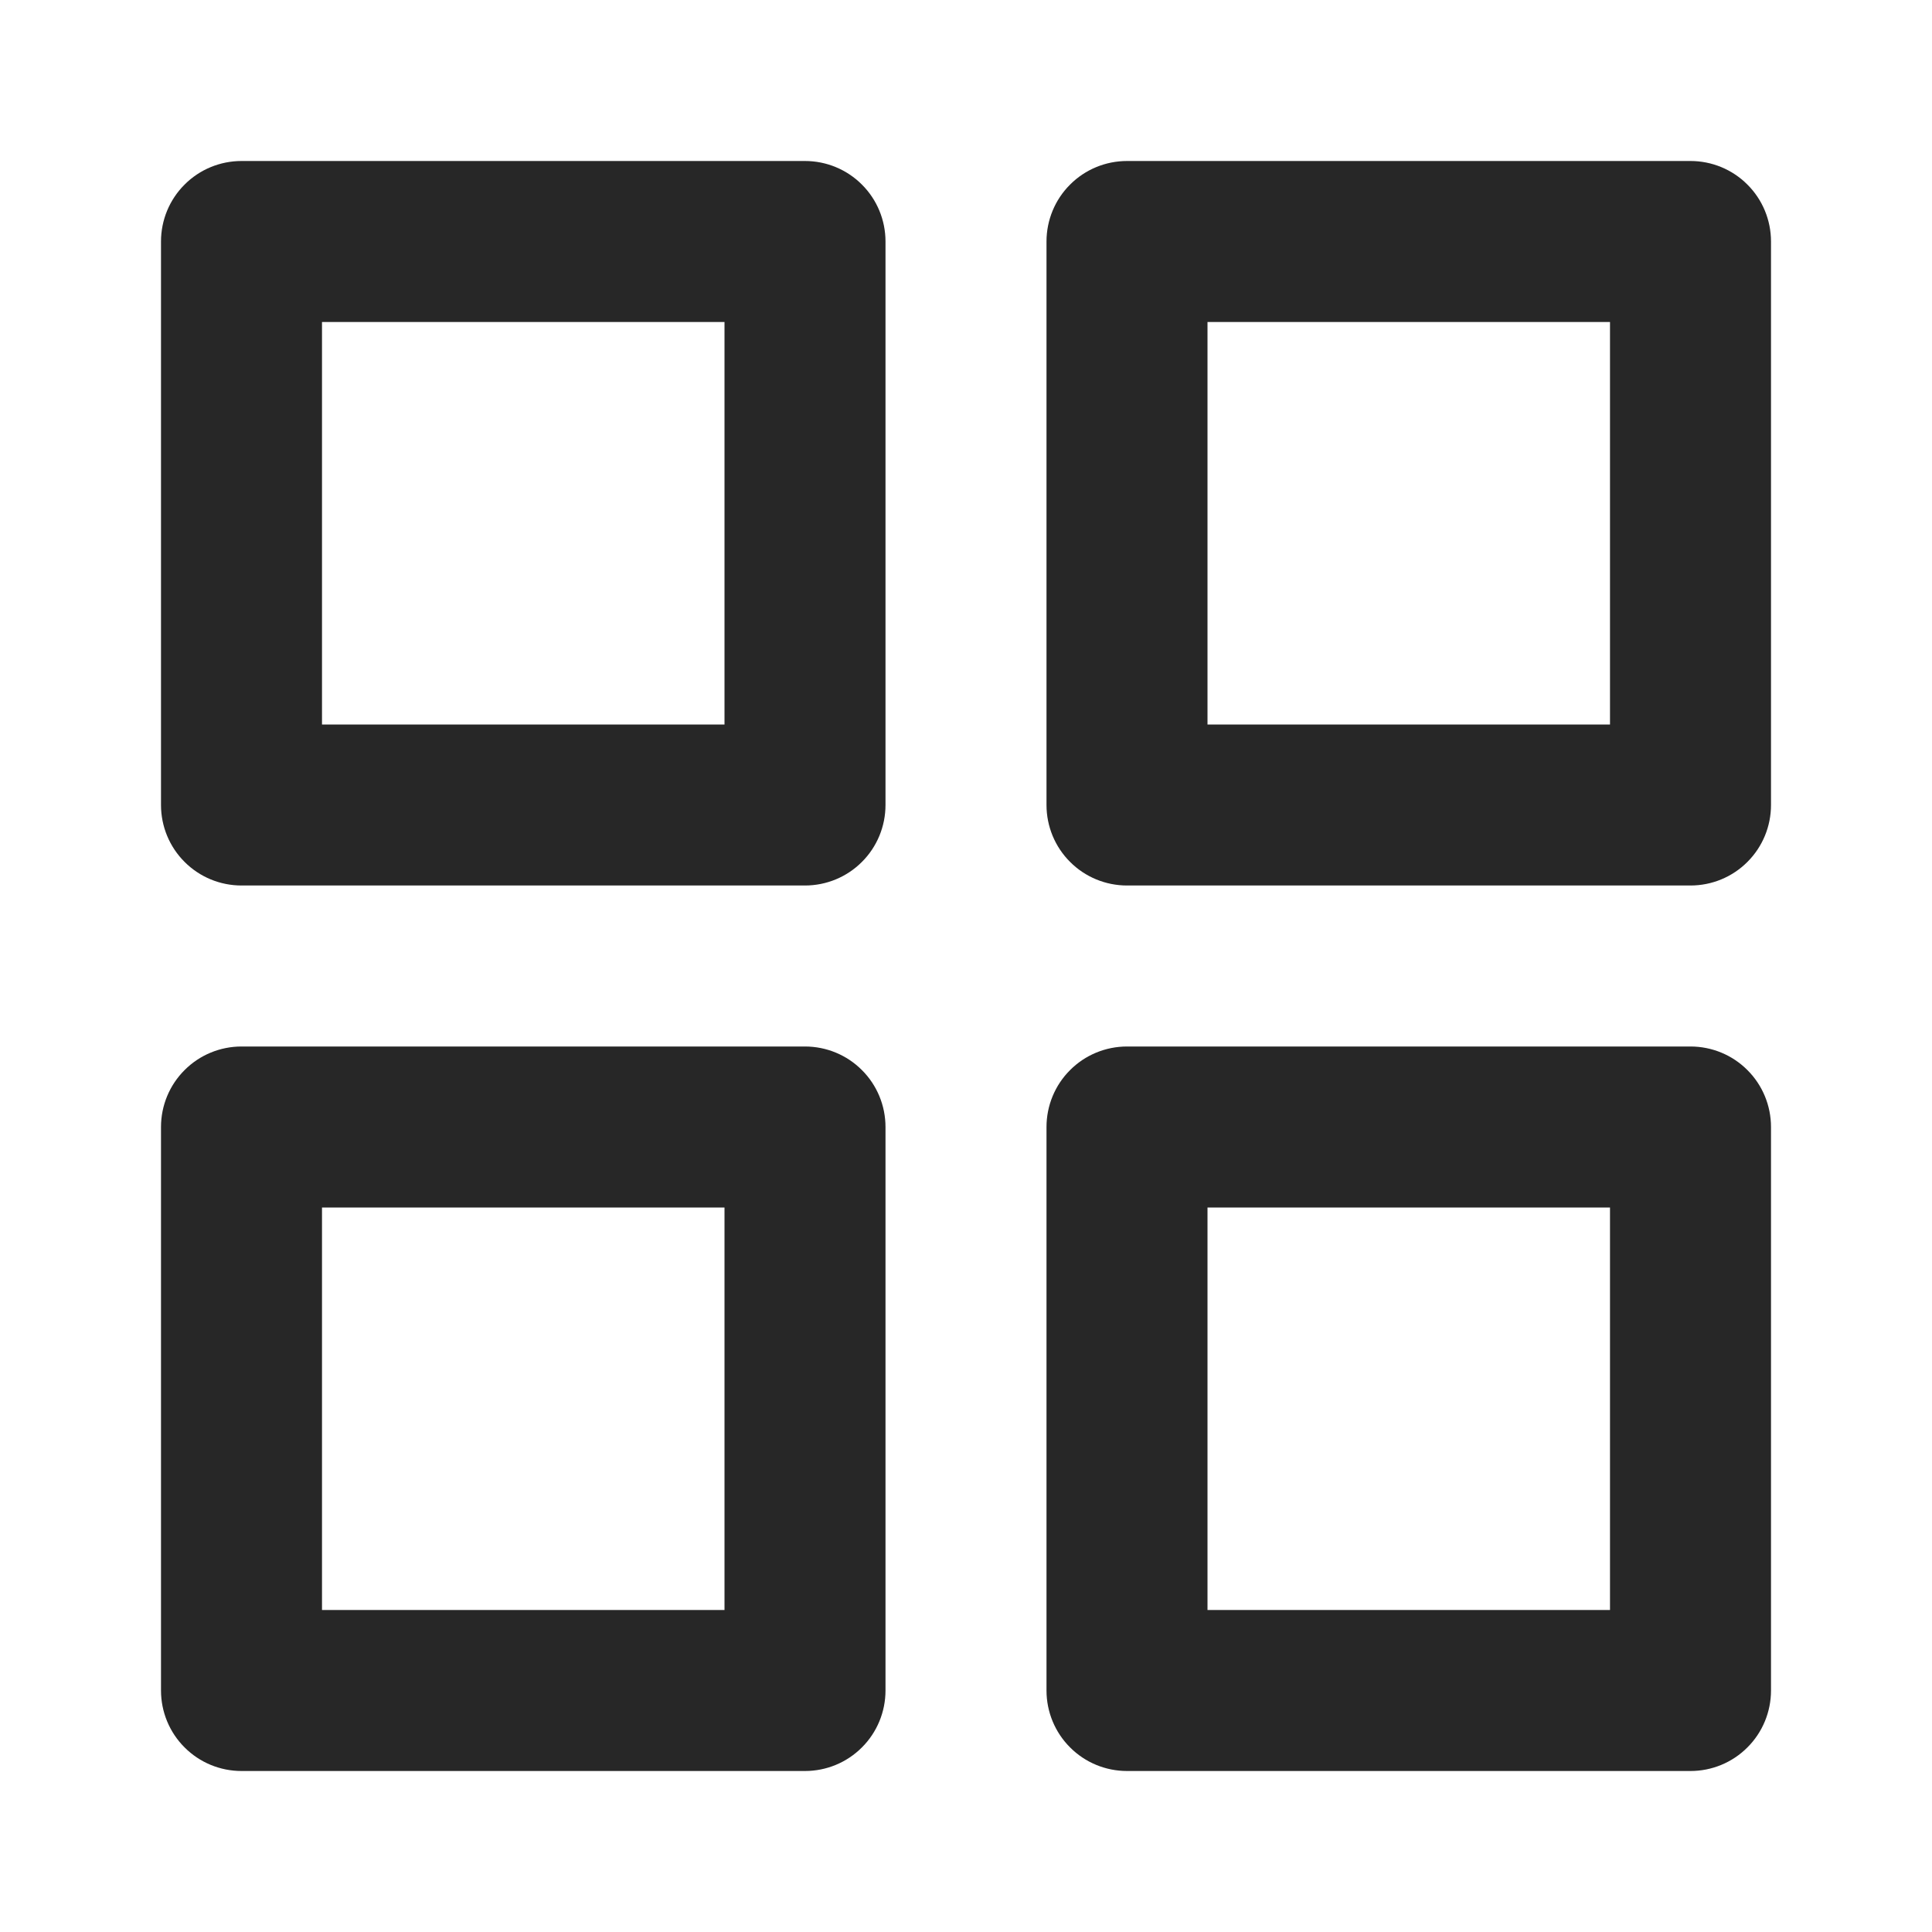
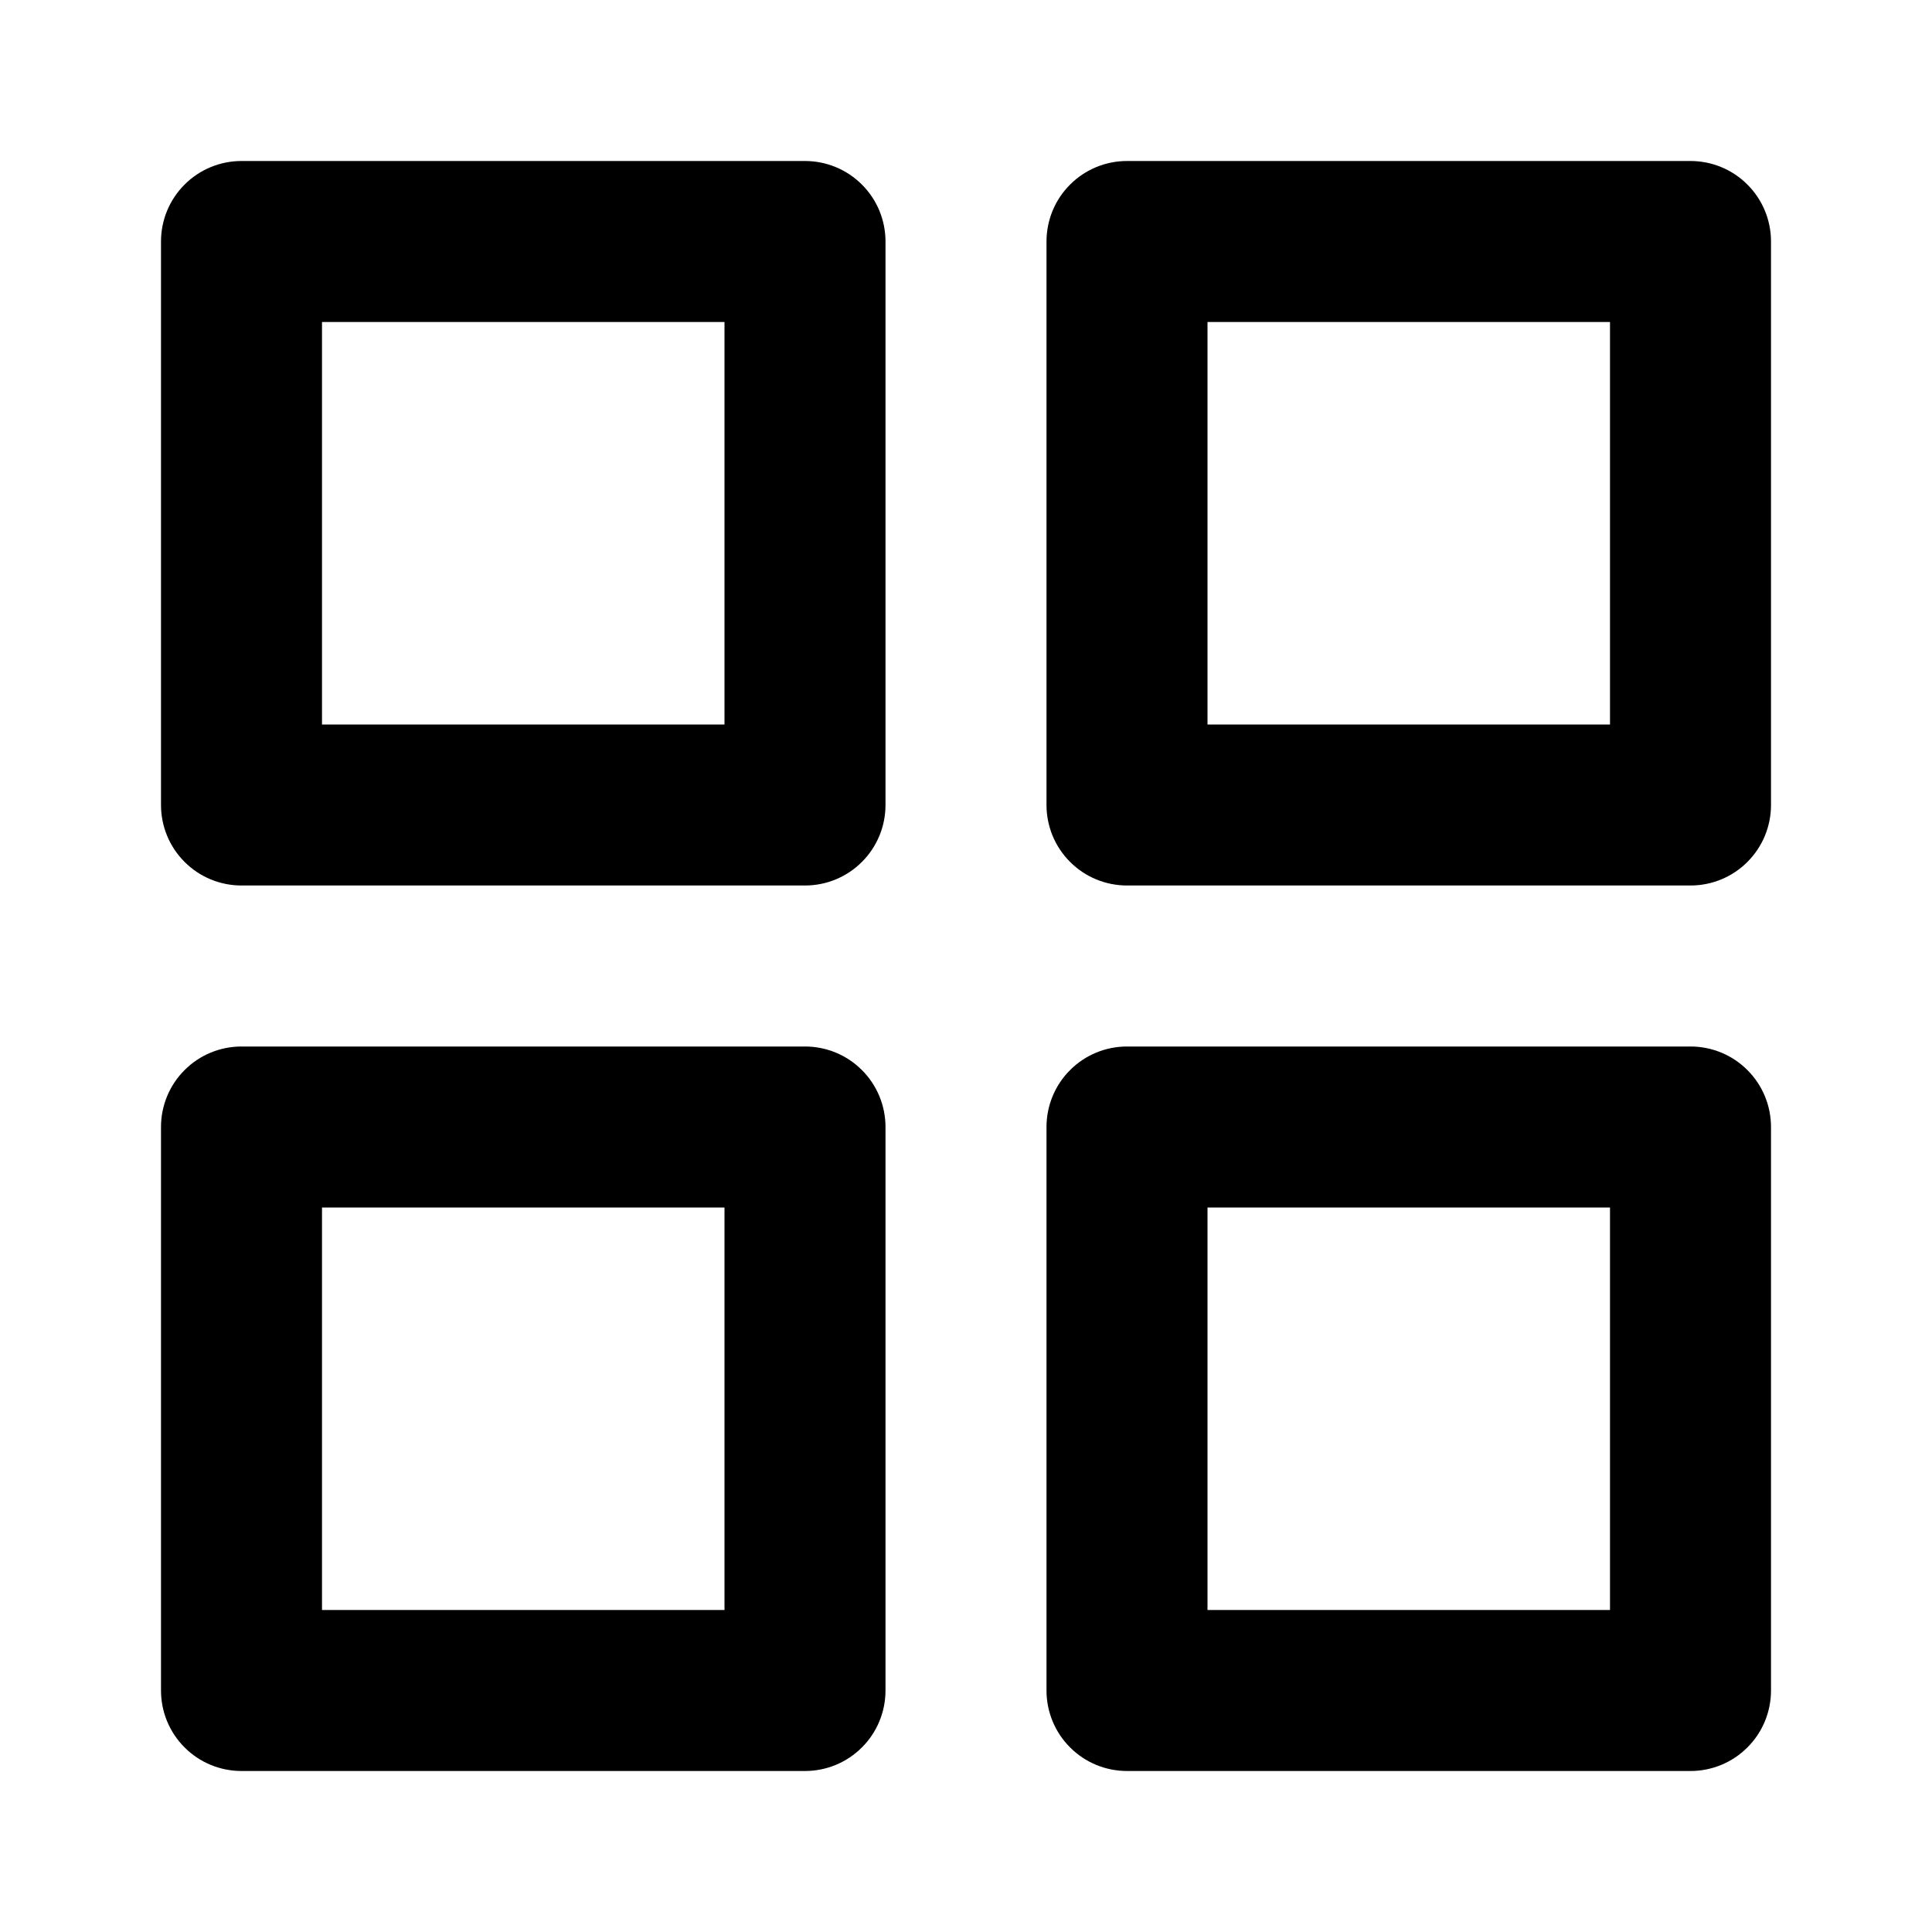
<svg xmlns="http://www.w3.org/2000/svg" width="24" height="24" viewBox="0 0 24 24" fill="none">
-   <path d="M10 13H3C2.735 13 2.48 13.105 2.293 13.293C2.105 13.48 2 13.735 2 14V21C2 21.265 2.105 21.52 2.293 21.707C2.48 21.895 2.735 22 3 22H10C10.265 22 10.52 21.895 10.707 21.707C10.895 21.52 11 21.265 11 21V14C11 13.735 10.895 13.48 10.707 13.293C10.52 13.105 10.265 13 10 13ZM9 20H4V15H9V20ZM21 2H14C13.735 2 13.48 2.105 13.293 2.293C13.105 2.48 13 2.735 13 3V10C13 10.265 13.105 10.52 13.293 10.707C13.48 10.895 13.735 11 14 11H21C21.265 11 21.52 10.895 21.707 10.707C21.895 10.52 22 10.265 22 10V3C22 2.735 21.895 2.48 21.707 2.293C21.52 2.105 21.265 2 21 2ZM20 9H15V4H20V9ZM21 13H14C13.735 13 13.48 13.105 13.293 13.293C13.105 13.48 13 13.735 13 14V21C13 21.265 13.105 21.52 13.293 21.707C13.48 21.895 13.735 22 14 22H21C21.265 22 21.52 21.895 21.707 21.707C21.895 21.52 22 21.265 22 21V14C22 13.735 21.895 13.48 21.707 13.293C21.52 13.105 21.265 13 21 13ZM20 20H15V15H20V20ZM10 2H3C2.735 2 2.48 2.105 2.293 2.293C2.105 2.48 2 2.735 2 3V10C2 10.265 2.105 10.52 2.293 10.707C2.48 10.895 2.735 11 3 11H10C10.265 11 10.52 10.895 10.707 10.707C10.895 10.52 11 10.265 11 10V3C11 2.735 10.895 2.48 10.707 2.293C10.52 2.105 10.265 2 10 2ZM9 9H4V4H9V9Z" fill="#272727" />
+   <path d="M10 13H3C2.735 13 2.48 13.105 2.293 13.293C2.105 13.48 2 13.735 2 14V21C2 21.265 2.105 21.52 2.293 21.707C2.48 21.895 2.735 22 3 22H10C10.265 22 10.52 21.895 10.707 21.707C10.895 21.52 11 21.265 11 21V14C11 13.735 10.895 13.48 10.707 13.293C10.52 13.105 10.265 13 10 13ZM9 20H4V15H9V20ZM21 2H14C13.735 2 13.48 2.105 13.293 2.293C13.105 2.48 13 2.735 13 3V10C13 10.265 13.105 10.52 13.293 10.707C13.48 10.895 13.735 11 14 11H21C21.265 11 21.52 10.895 21.707 10.707C21.895 10.52 22 10.265 22 10V3C22 2.735 21.895 2.48 21.707 2.293C21.52 2.105 21.265 2 21 2ZM20 9H15V4H20V9ZM21 13H14C13.735 13 13.48 13.105 13.293 13.293C13.105 13.48 13 13.735 13 14V21C13 21.265 13.105 21.52 13.293 21.707C13.48 21.895 13.735 22 14 22H21C21.265 22 21.52 21.895 21.707 21.707C21.895 21.52 22 21.265 22 21V14C22 13.735 21.895 13.48 21.707 13.293C21.52 13.105 21.265 13 21 13ZM20 20H15V15H20V20ZM10 2H3C2.735 2 2.48 2.105 2.293 2.293C2.105 2.48 2 2.735 2 3V10C2 10.265 2.105 10.52 2.293 10.707C2.48 10.895 2.735 11 3 11H10C10.265 11 10.52 10.895 10.707 10.707C10.895 10.52 11 10.265 11 10V3C11 2.735 10.895 2.48 10.707 2.293C10.52 2.105 10.265 2 10 2ZM9 9H4V4H9V9Z" fill="currentColor" />
</svg>
